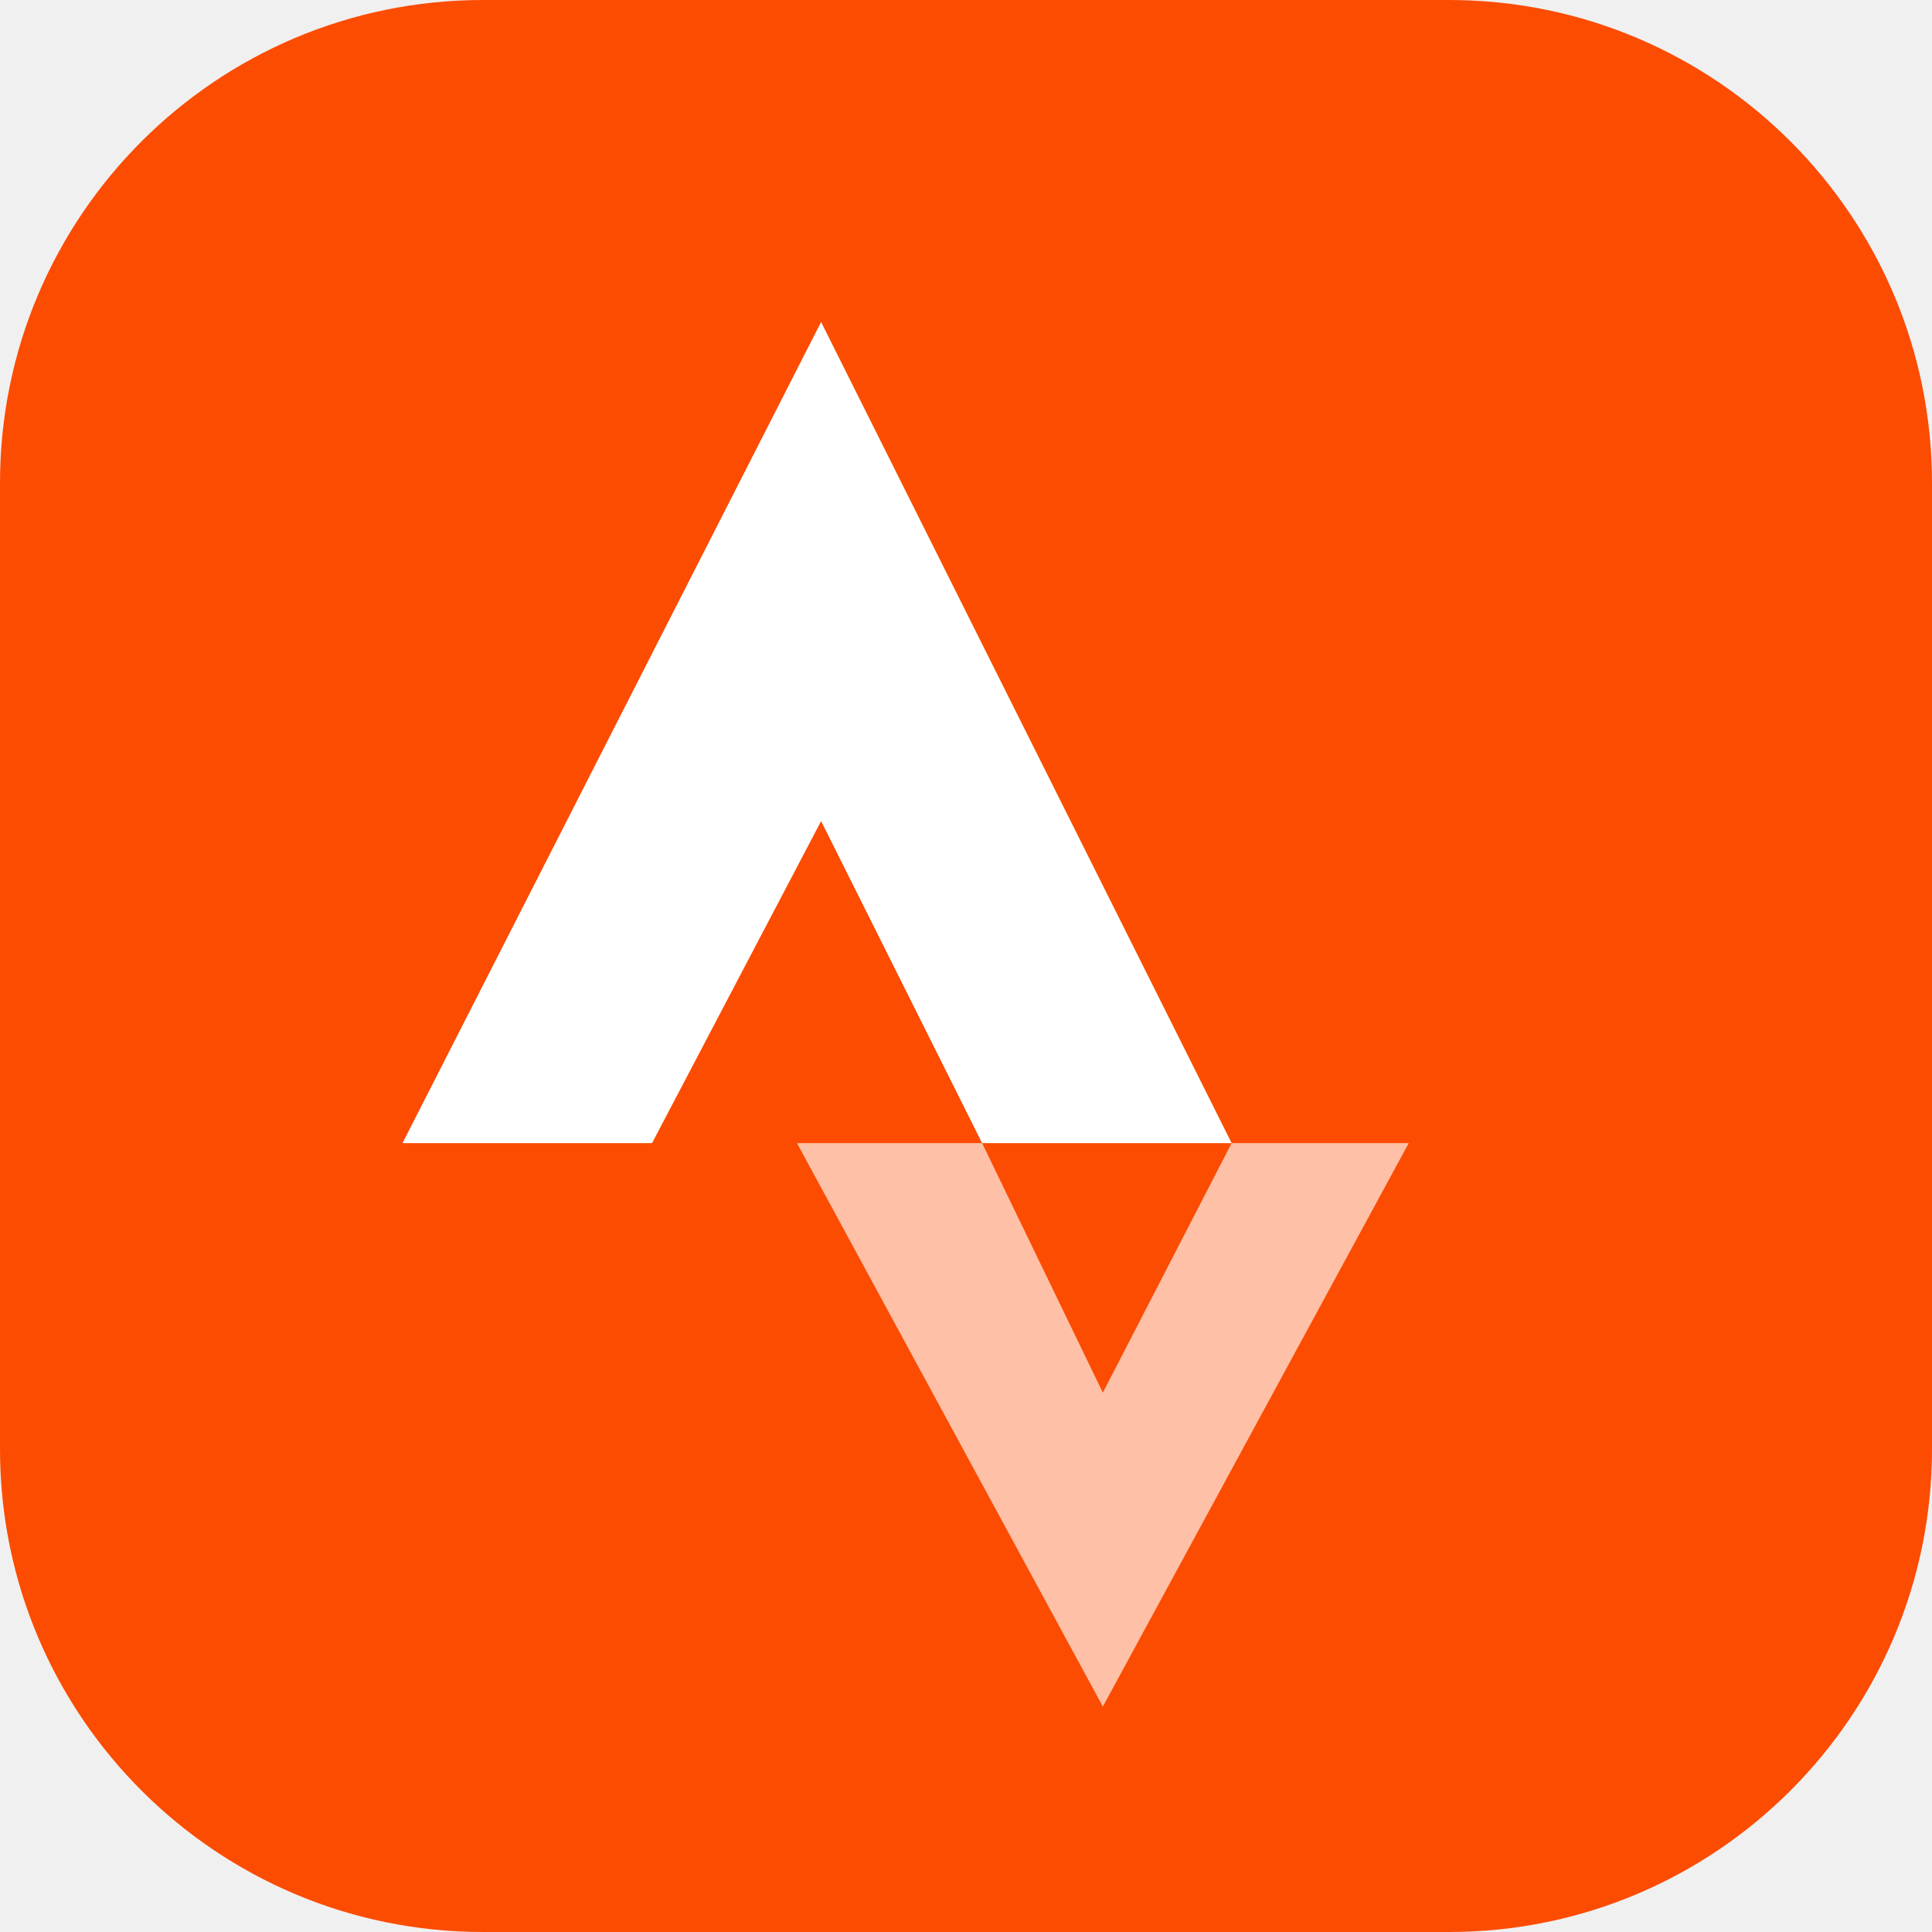
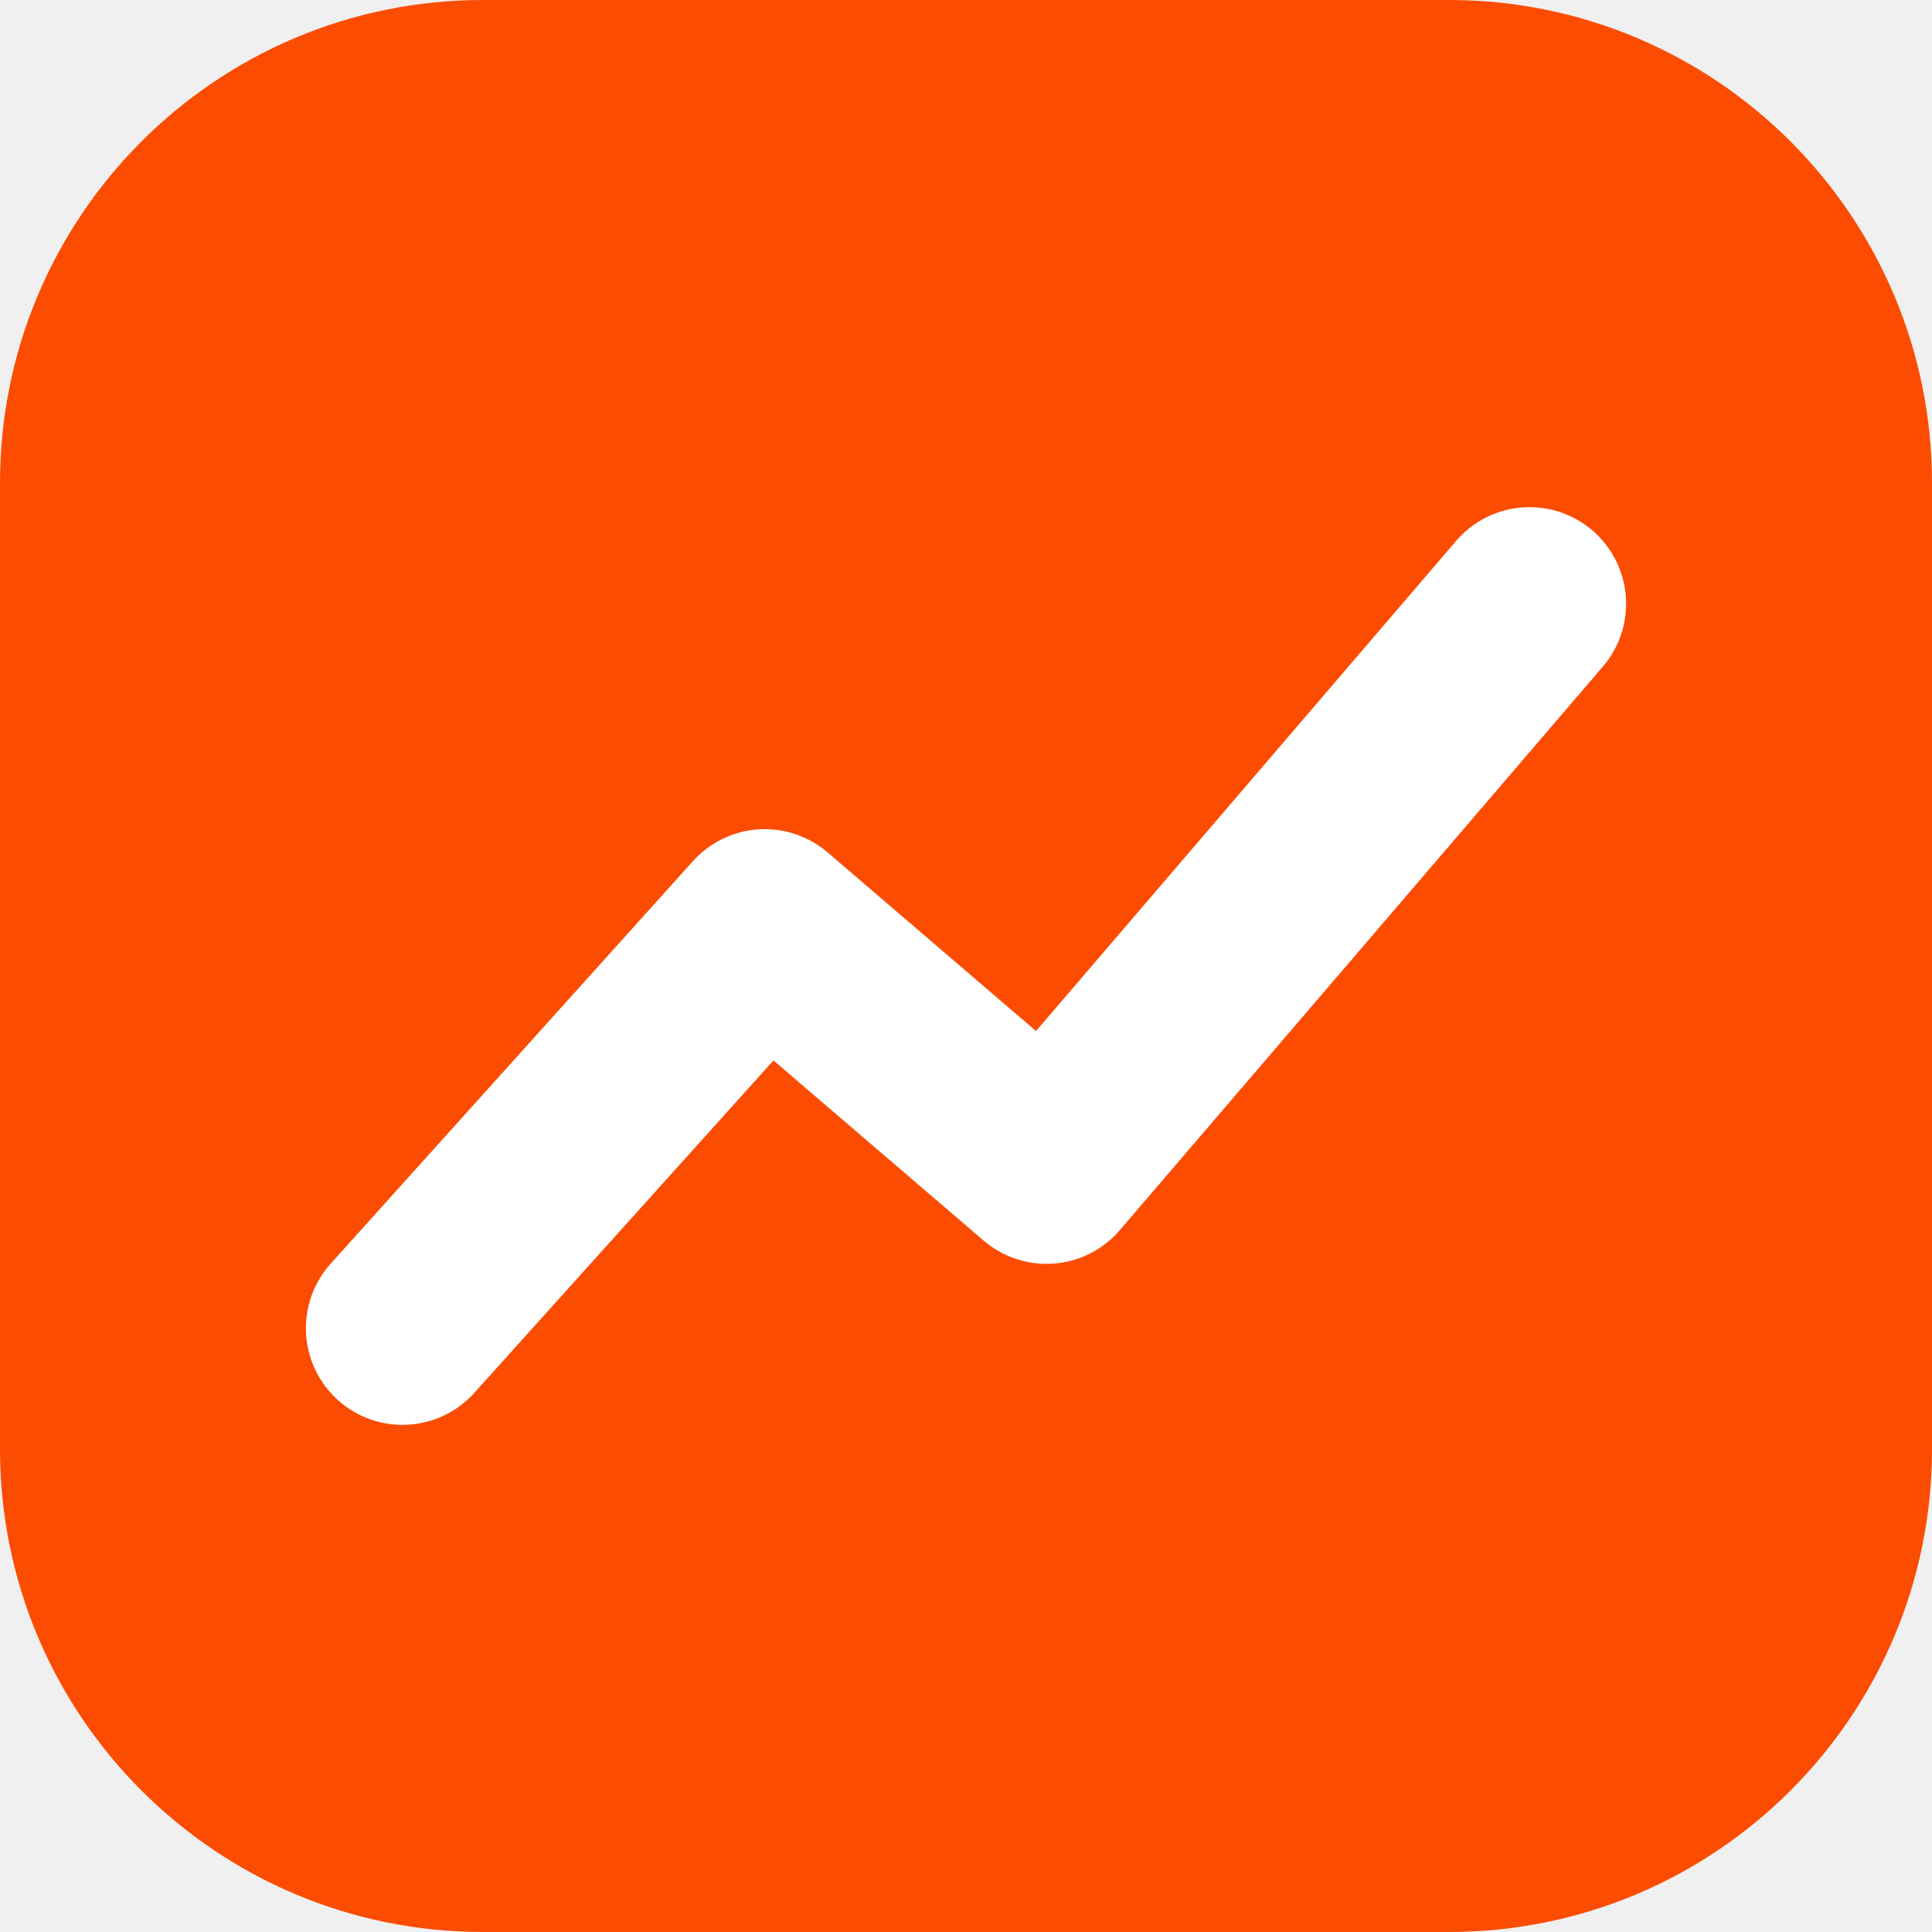
<svg xmlns="http://www.w3.org/2000/svg" viewBox="0 0 24 24">
  <rect width="24" height="24" rx="6" fill="#FC4C02" />
-   <path fill="#fff" d="M10.2 4 5 14.2h3.1l2.1-4 2 4h3.1z" />
-   <path fill="#fff" opacity=".65" d="m15.3 14.2-1.6 3.1-1.5-3.1H9.9l3.8 7 3.8-7z" />
+   <path d="M5 16.5l4.5-5 3.5 3 6-7" fill="none" stroke="#fff" stroke-width="2.4" stroke-linecap="round" stroke-linejoin="round" />
</svg>
